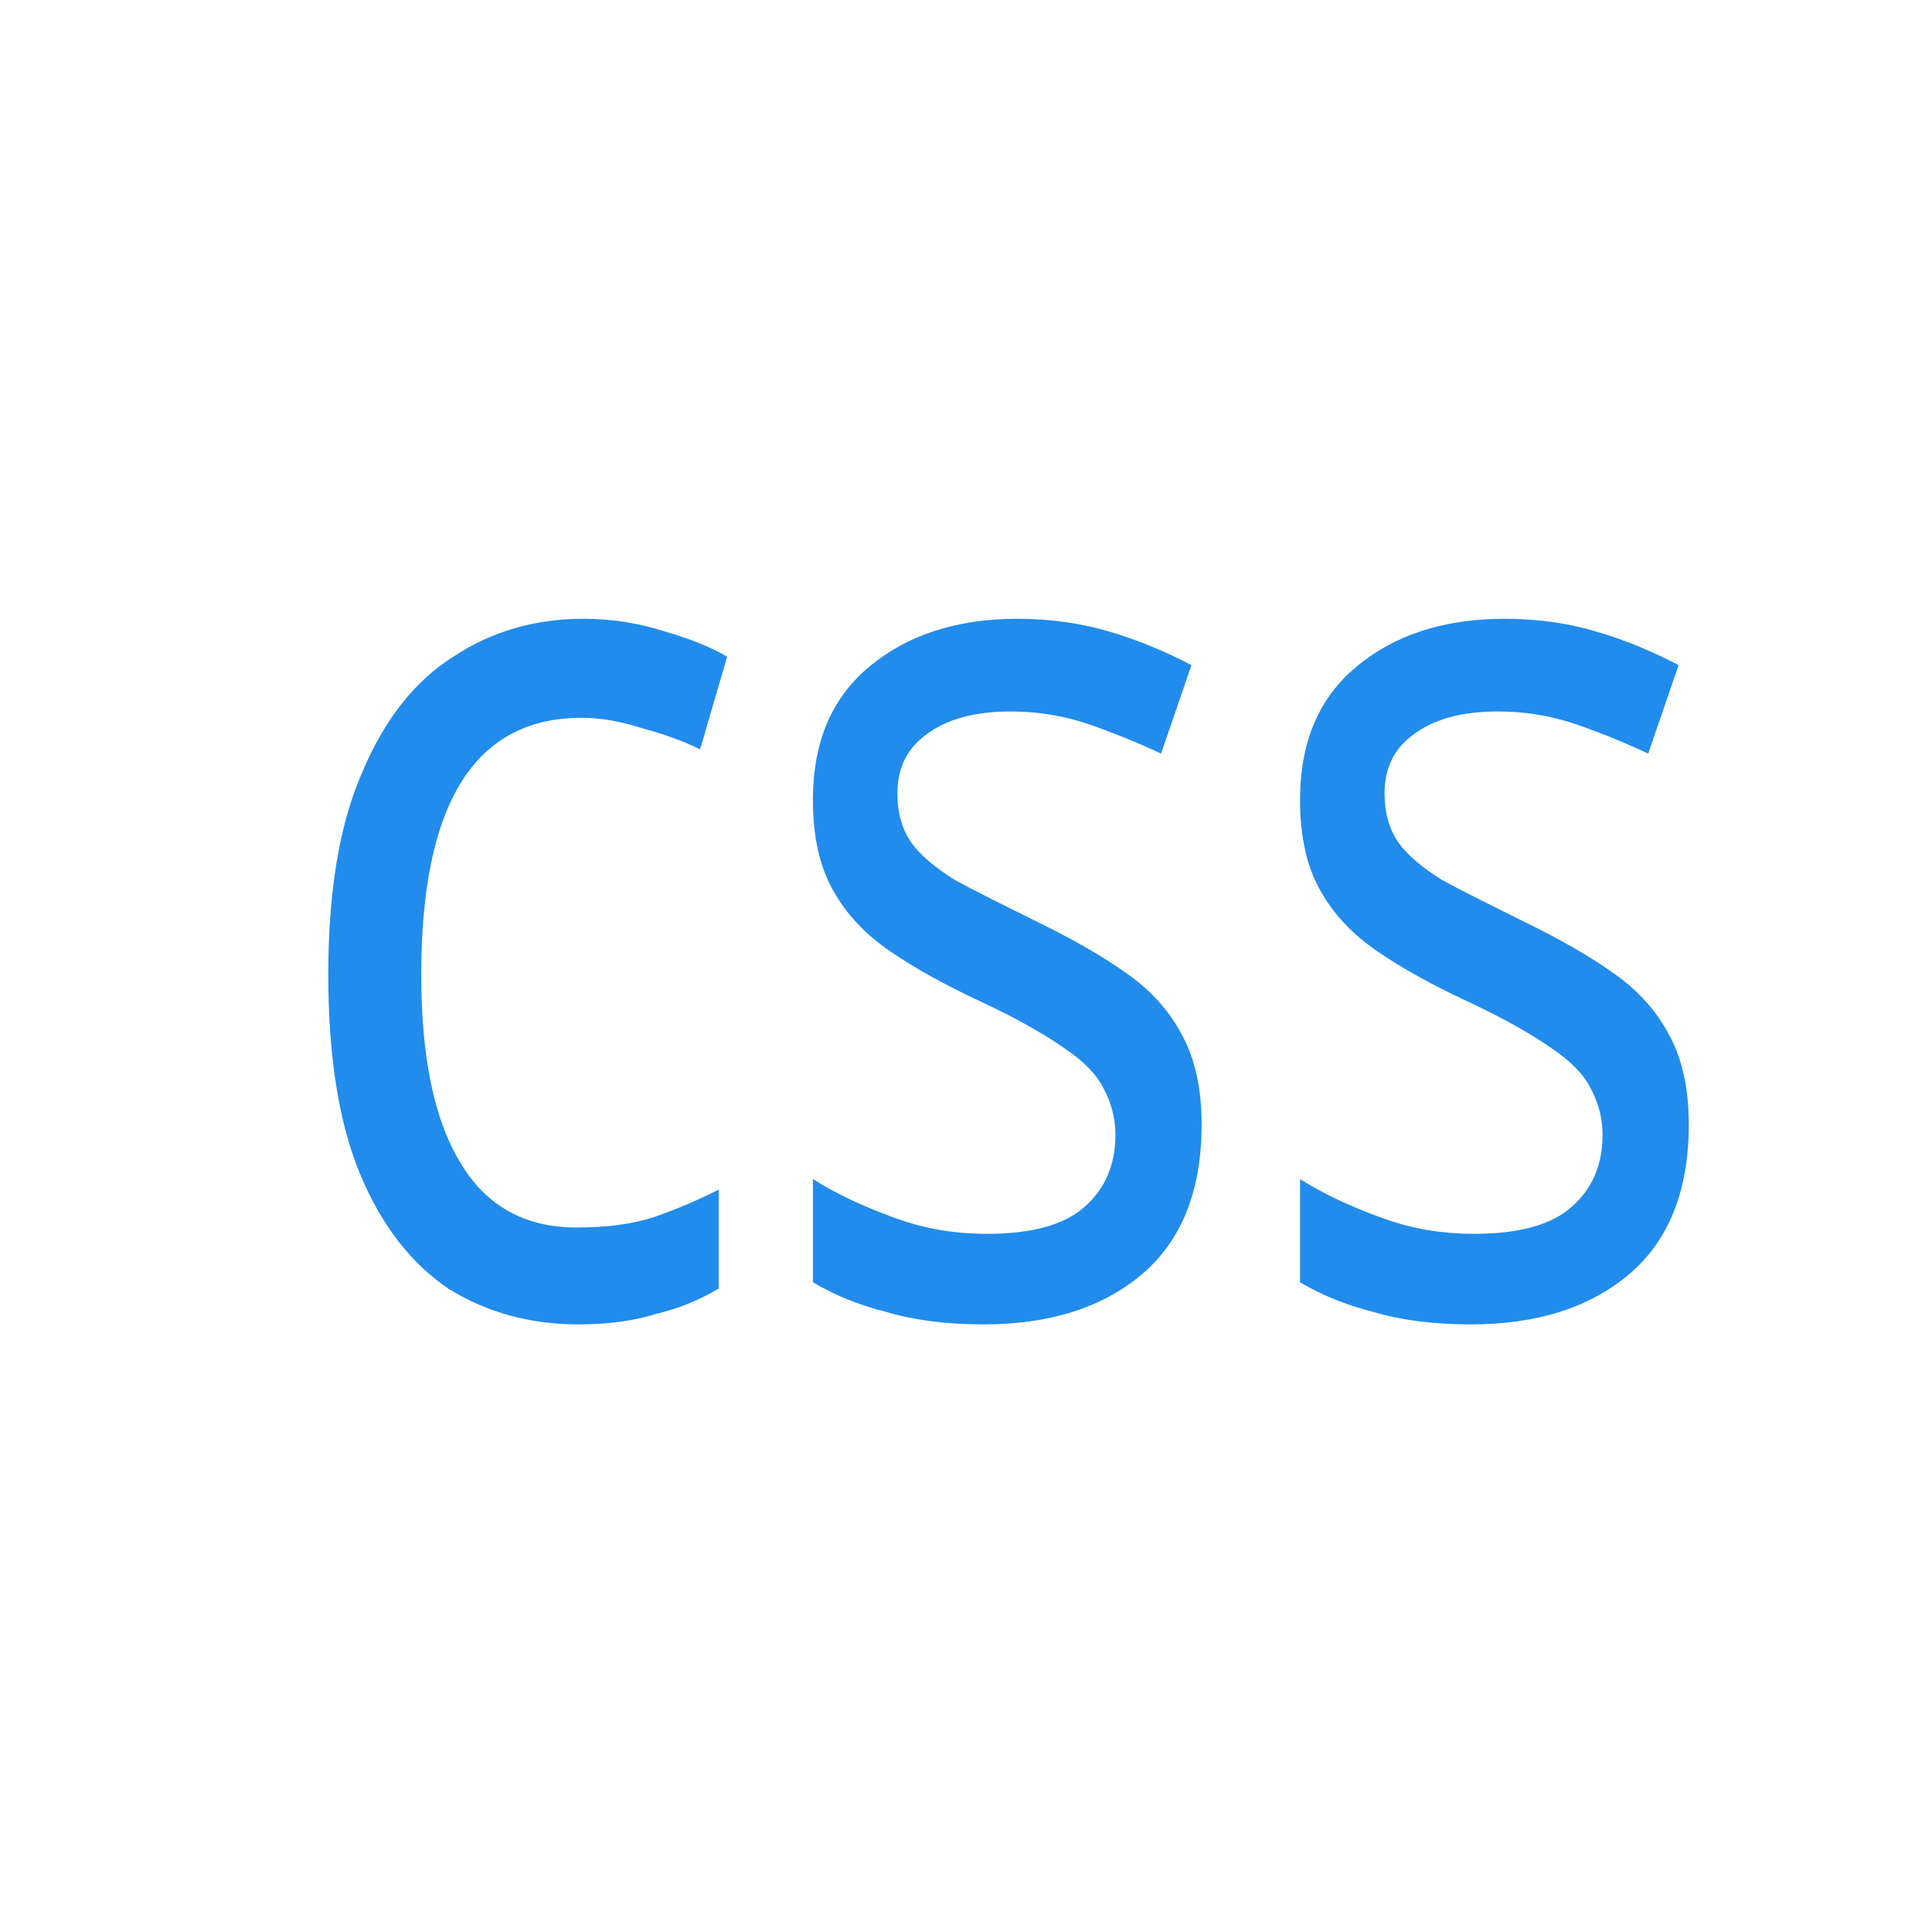
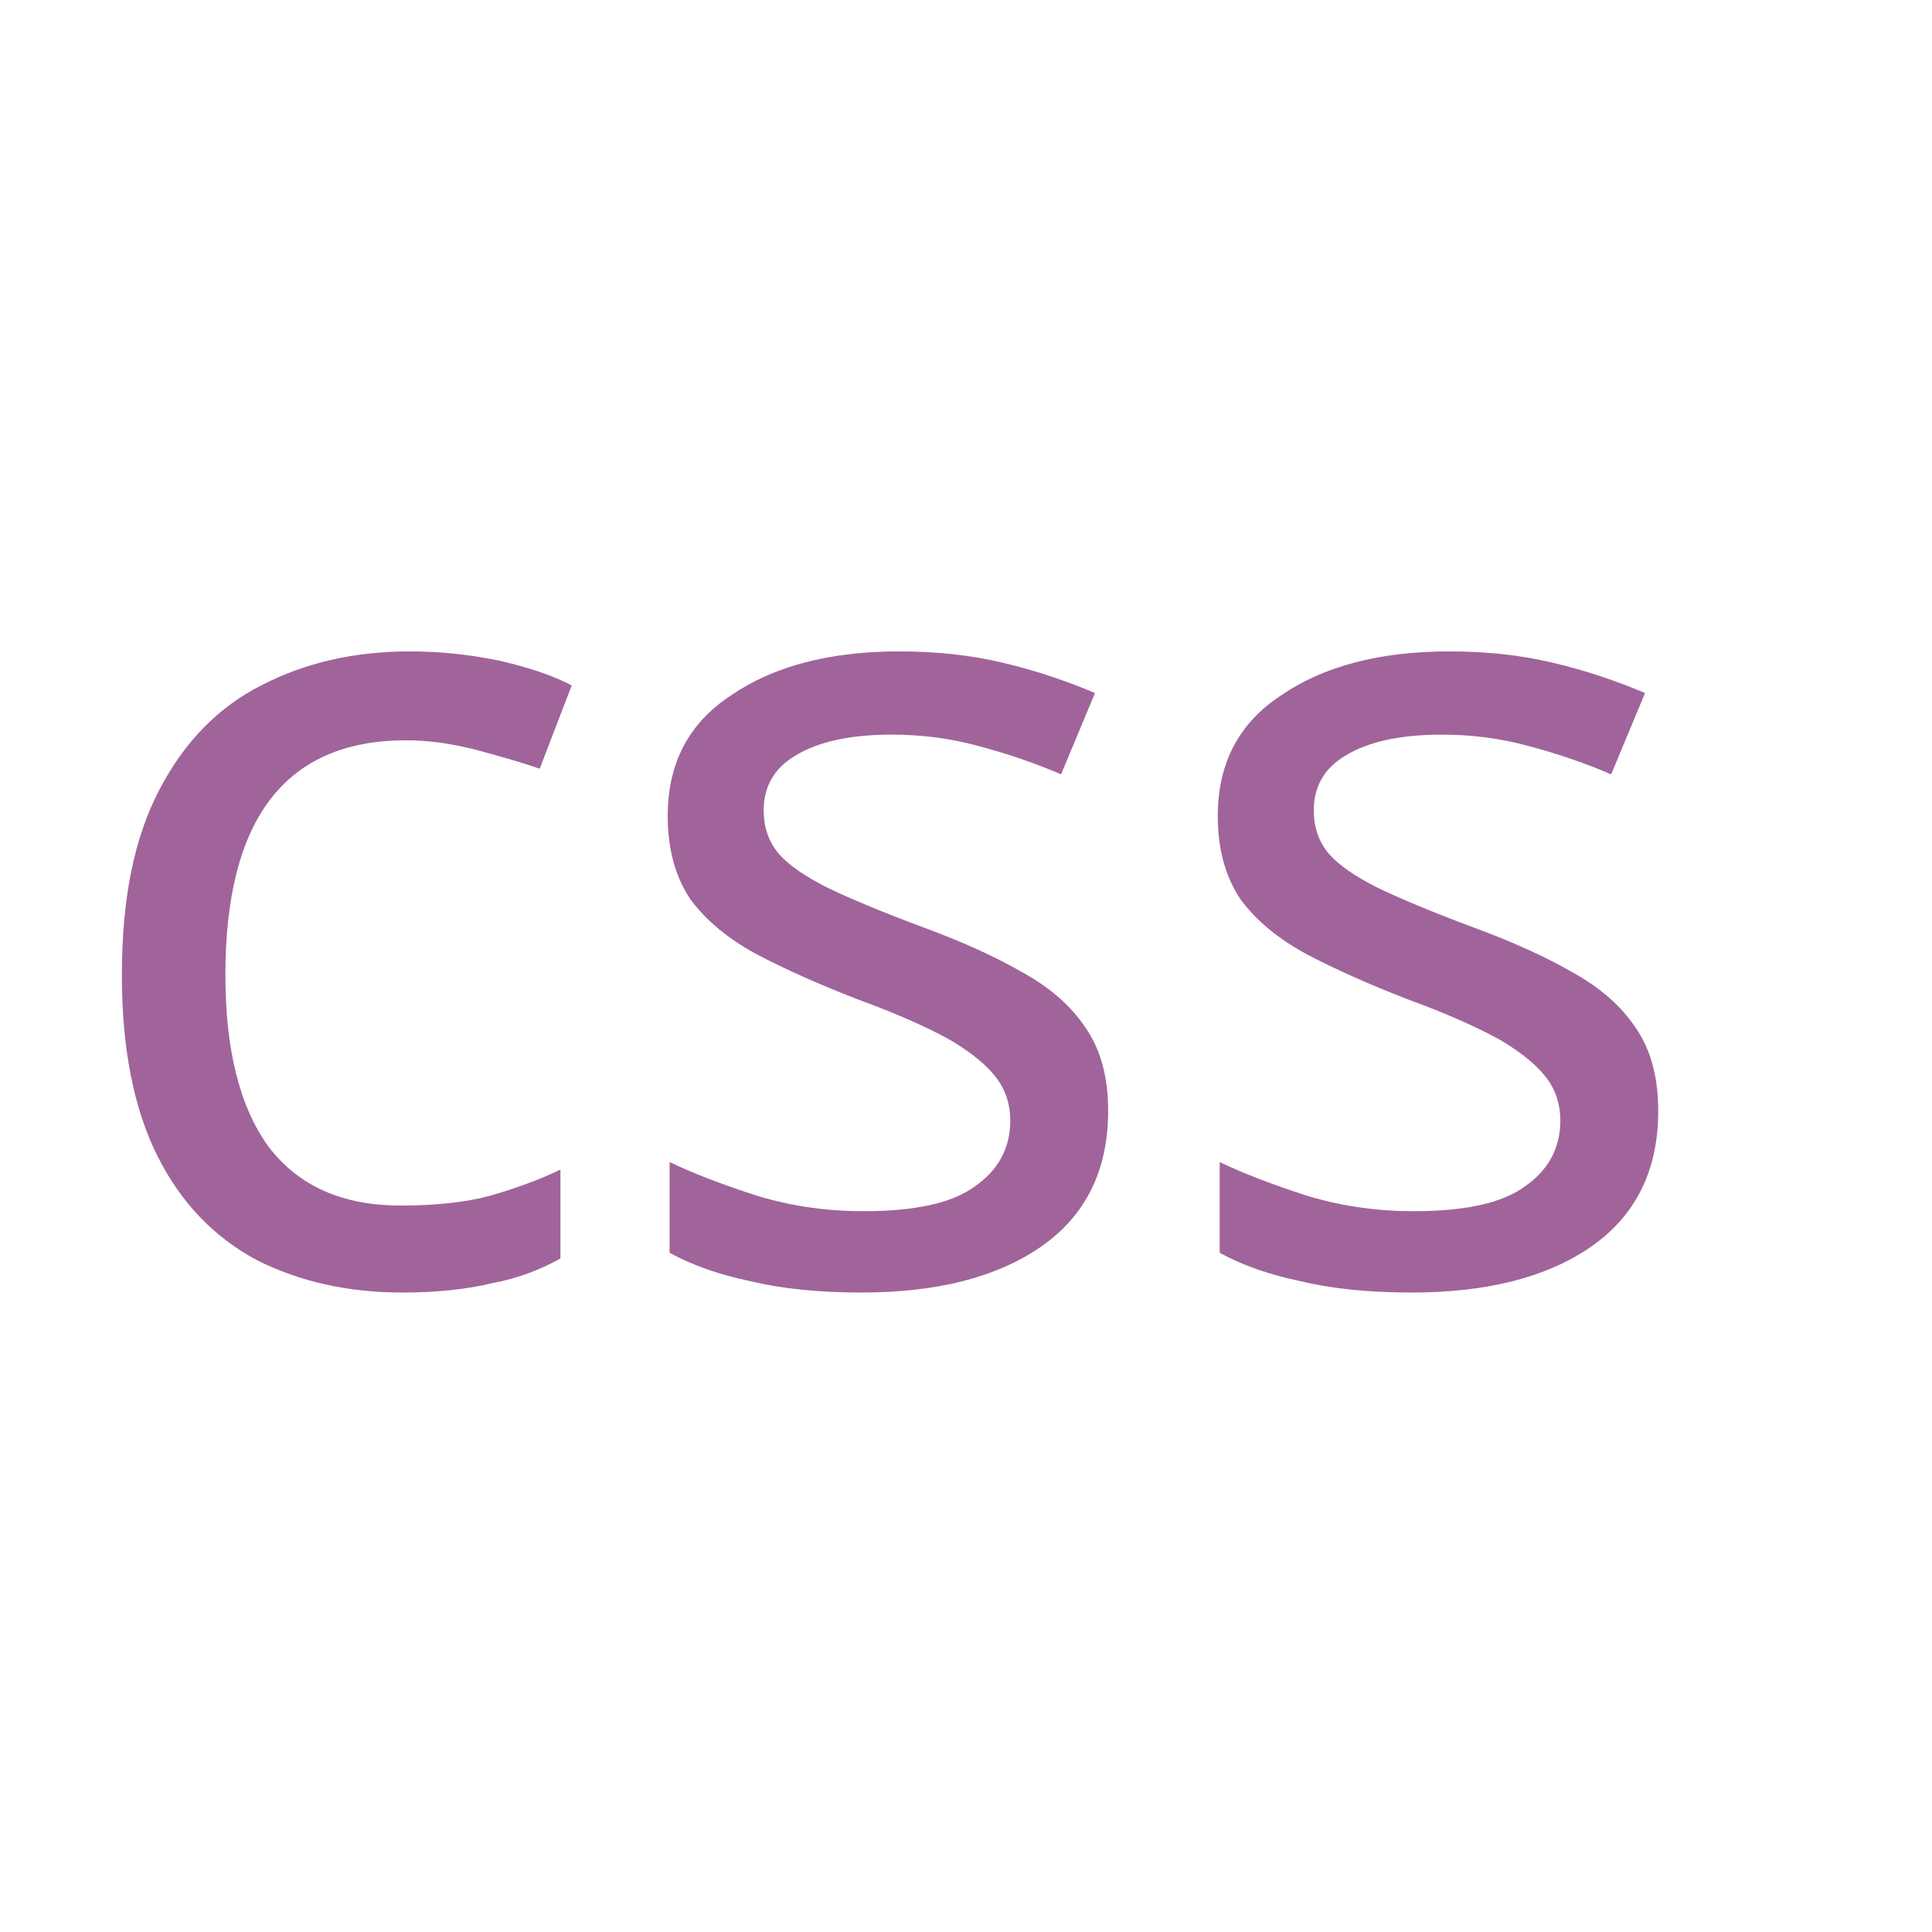
<svg xmlns="http://www.w3.org/2000/svg" width="16" height="16" viewBox="0 0 16 16" id="svg2" version="1.1">
  <defs id="defs4" />
  <g id="layer1" transform="translate(0,-1036.362)">
    <text xml:space="preserve" style="font-style:normal;font-variant:normal;font-weight:normal;font-stretch:normal;line-height:0%;font-family:Arial;-inkscape-font-specification:'Arial, Normal';text-align:start;letter-spacing:0px;word-spacing:0px;writing-mode:lr-tb;text-anchor:start;fill:#000000;fill-opacity:1;stroke:none;stroke-width:1px;stroke-linecap:butt;stroke-linejoin:miter;stroke-opacity:1" x="8" y="1044.362" id="text4688">
      <tspan id="tspan4690" x="8" y="1044.362" style="font-size:40px;line-height:1.25"> </tspan>
    </text>
    <text xml:space="preserve" style="font-style:normal;font-variant:normal;font-weight:normal;font-stretch:normal;line-height:0%;font-family:'Droid Sans Mono';-inkscape-font-specification:'Droid Sans Mono';text-align:start;letter-spacing:0px;word-spacing:0px;writing-mode:lr-tb;text-anchor:start;fill:#007eb7;fill-opacity:1;stroke:none;stroke-width:1px;stroke-linecap:butt;stroke-linejoin:miter;stroke-opacity:1" x="7.479" y="1117.106" id="text4692" transform="scale(1.069654,0.9348816)">
      <tspan id="tspan4694" x="7.479" y="1117.106" style="font-style:normal;font-variant:normal;font-weight:normal;font-stretch:normal;font-size:32.721px;line-height:1.25;font-family:'Droid Sans Mono';-inkscape-font-specification:'Droid Sans Mono';fill:#007eb7;fill-opacity:1"> </tspan>
    </text>
    <text xml:space="preserve" style="font-style:normal;font-variant:normal;font-weight:normal;font-stretch:normal;line-height:0%;font-family:Arial;-inkscape-font-specification:'Arial, Normal';text-align:start;letter-spacing:0px;word-spacing:0px;writing-mode:lr-tb;text-anchor:start;fill:#007eb7;fill-opacity:1;stroke:none;stroke-width:1px;stroke-linecap:butt;stroke-linejoin:miter;stroke-opacity:1" x="8" y="1022.23" id="text6428">
      <tspan id="tspan6430" x="8" y="1022.23" style="font-style:normal;font-variant:normal;font-weight:normal;font-stretch:normal;font-size:35px;line-height:1.25;font-family:'Droid Sans Mono';-inkscape-font-specification:'Droid Sans Mono';fill:#007eb7;fill-opacity:1"> </tspan>
      <tspan x="8" y="1066.495" id="tspan6432" style="font-size:35px;line-height:1.25"> </tspan>
    </text>
-     <text xml:space="preserve" style="font-style:normal;font-variant:normal;font-weight:normal;font-stretch:normal;font-size:11.983px;line-height:0%;font-family:Arial;-inkscape-font-specification:'Arial, Normal';text-align:start;letter-spacing:0px;word-spacing:0px;writing-mode:lr-tb;text-anchor:start;fill:#218cec;fill-opacity:1;stroke:none;stroke-width:0.999" x="2.519" y="938.054" id="text7103" transform="scale(0.8957527,1.11638)">
-       <tspan id="tspan7105" x="2.519" y="938.054" style="font-style:normal;font-variant:normal;font-weight:normal;font-stretch:normal;font-size:9.4px;line-height:1.25;font-family:Tahoma;-inkscape-font-specification:Tahoma;fill:#218cec;fill-opacity:1;stroke-width:0.999">css</tspan>
-     </text>
    <flowRoot xml:space="preserve" id="flowRoot9311" style="font-style:normal;font-variant:normal;font-weight:normal;font-stretch:normal;line-height:0.01%;font-family:Arial;-inkscape-font-specification:'Arial, Normal';text-align:start;letter-spacing:0px;word-spacing:0px;writing-mode:lr-tb;text-anchor:start;fill:#000000;fill-opacity:1;stroke:none;stroke-width:1px;stroke-linecap:butt;stroke-linejoin:miter;stroke-opacity:1">
      <flowRegion id="flowRegion9313">
        <rect id="rect9315" width="76" height="47" x="-33" y="-22" />
      </flowRegion>
      <flowPara id="flowPara9317" style="font-size:10px;line-height:1.25"> </flowPara>
    </flowRoot>
+     <text xml:space="preserve" style="font-style:normal;font-weight:normal;font-size:9.536px;line-height:1.25;font-family:sans-serif;letter-spacing:0px;word-spacing:0px;fill:#a0649a;fill-opacity:1;stroke:none;stroke-width:1" x="0.48" y="1044.466" id="text830" transform="scale(0.997609,1.002397)">
+       <tspan id="tspan828" x="0.48" y="1044.466" style="fill:#a0649a;stroke-width:1">css</tspan>
+     </text>
  </g>
</svg>
